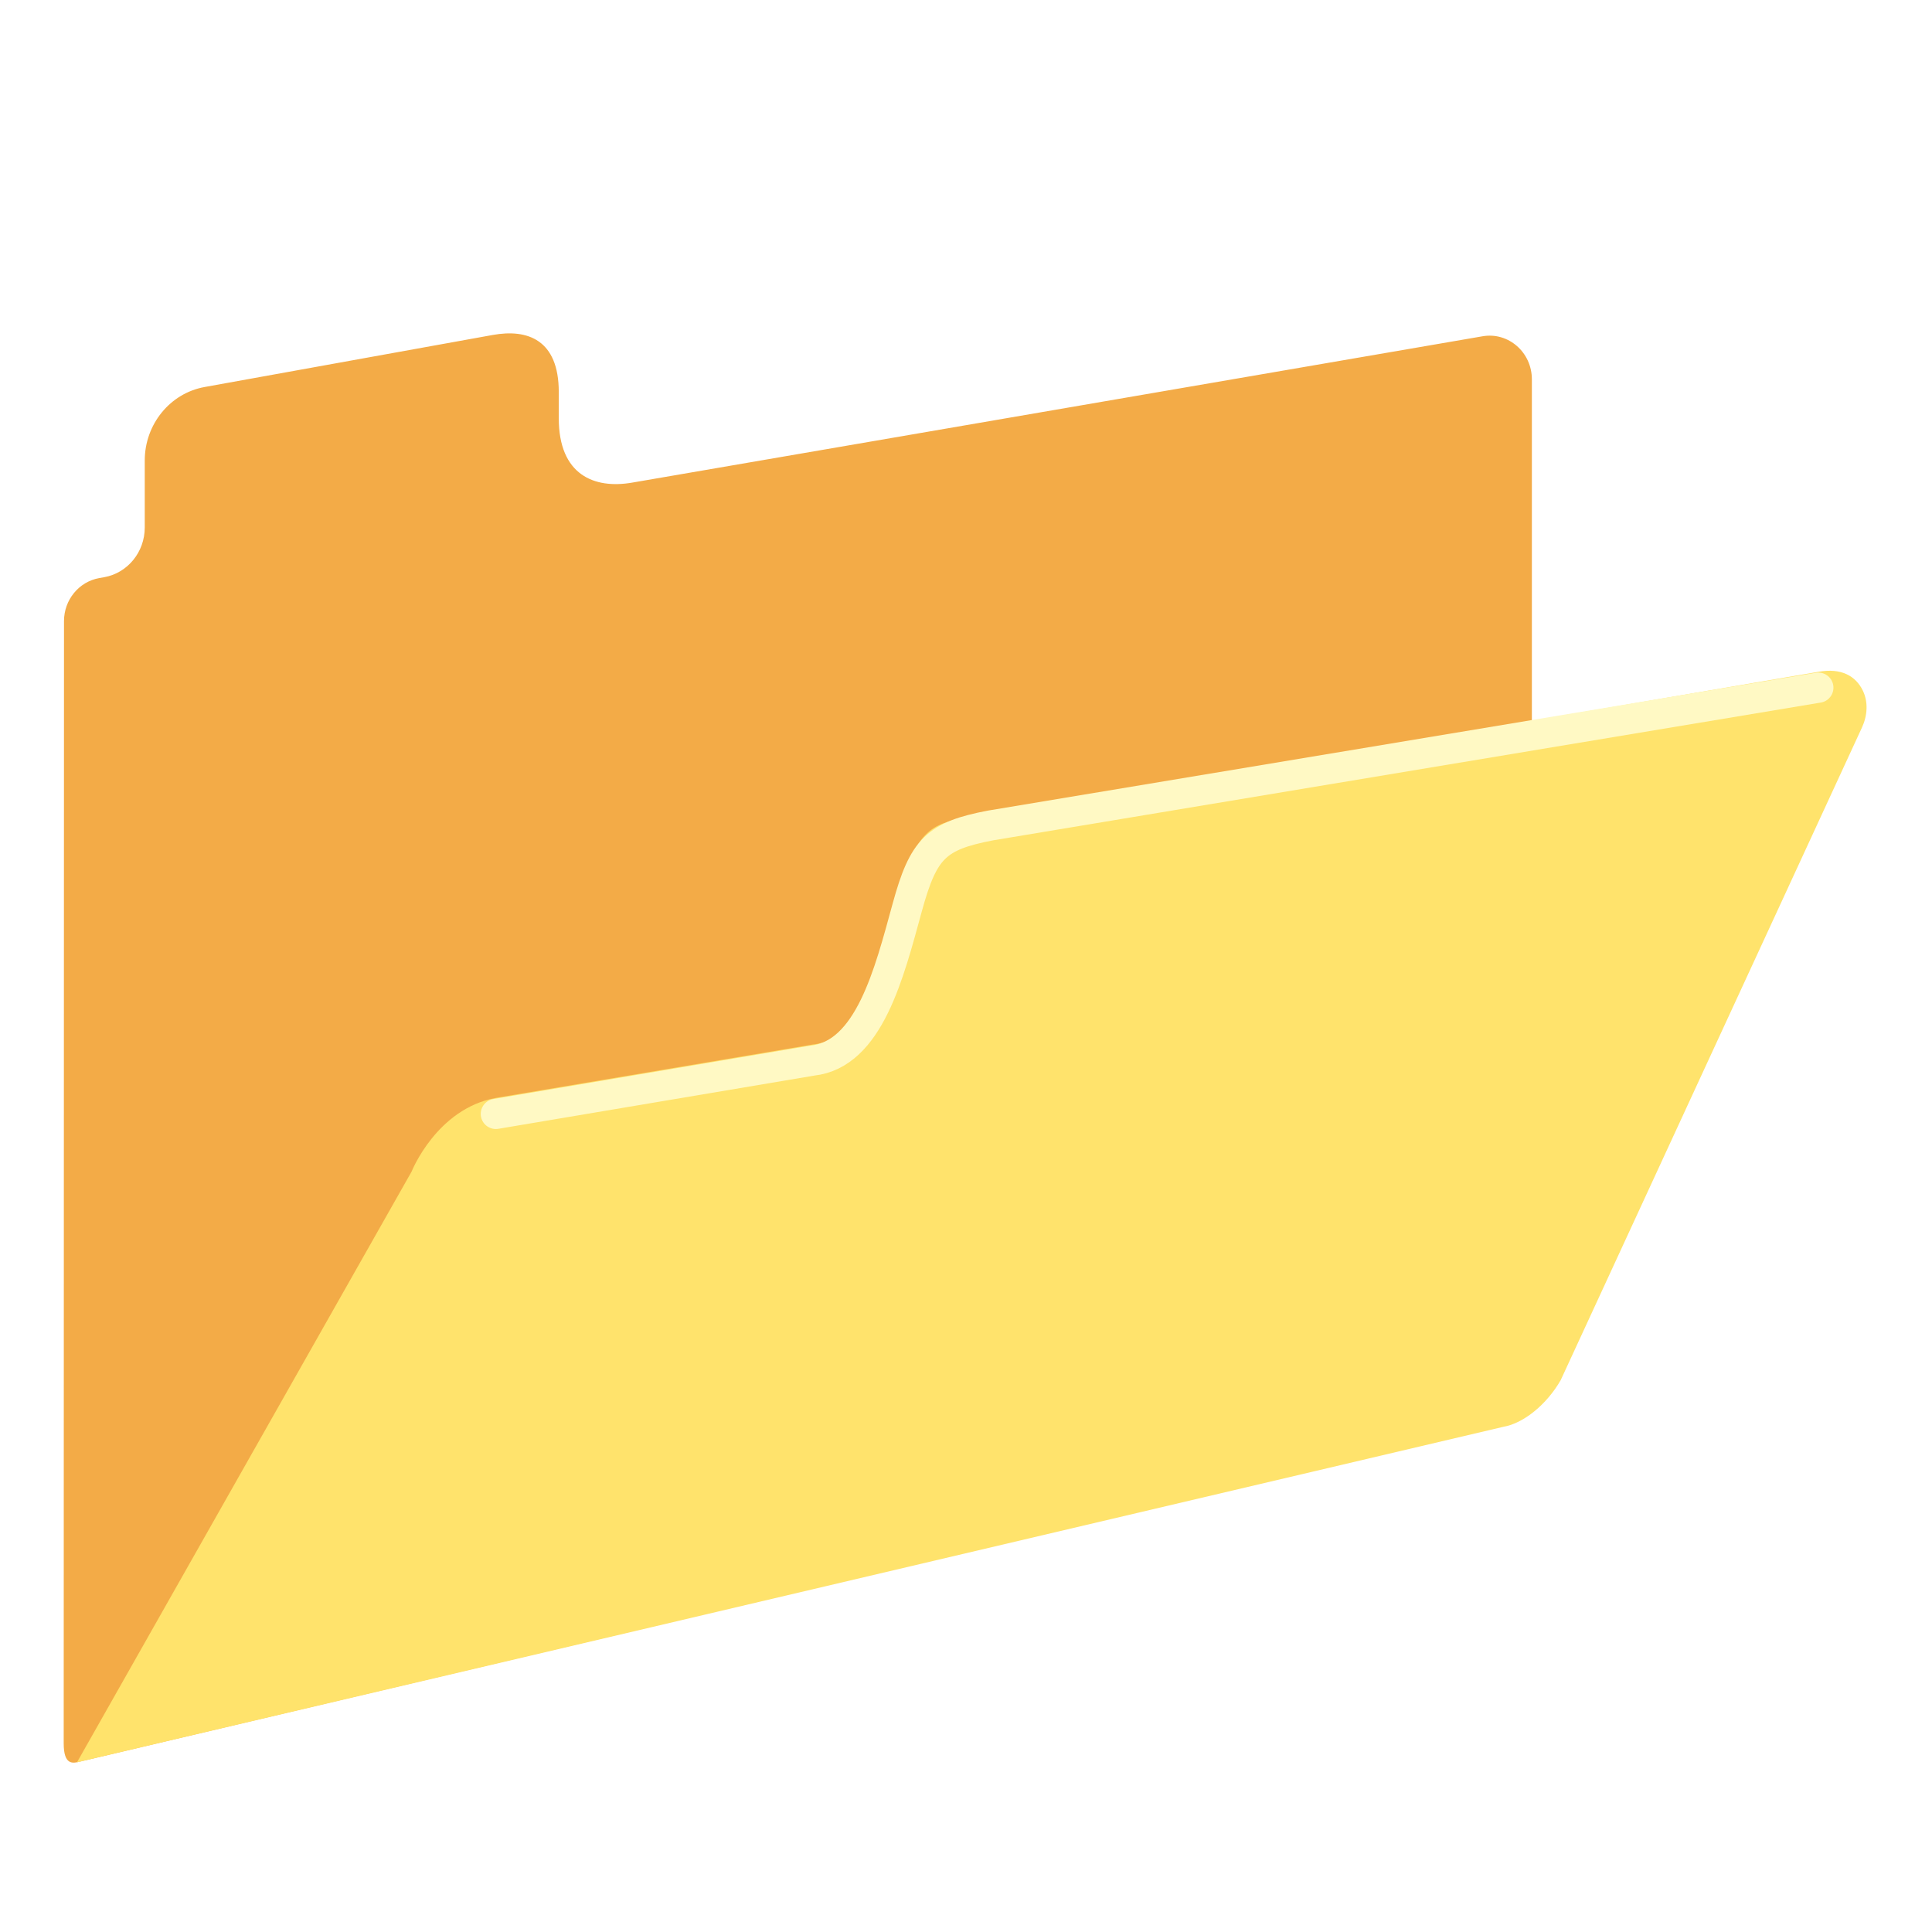
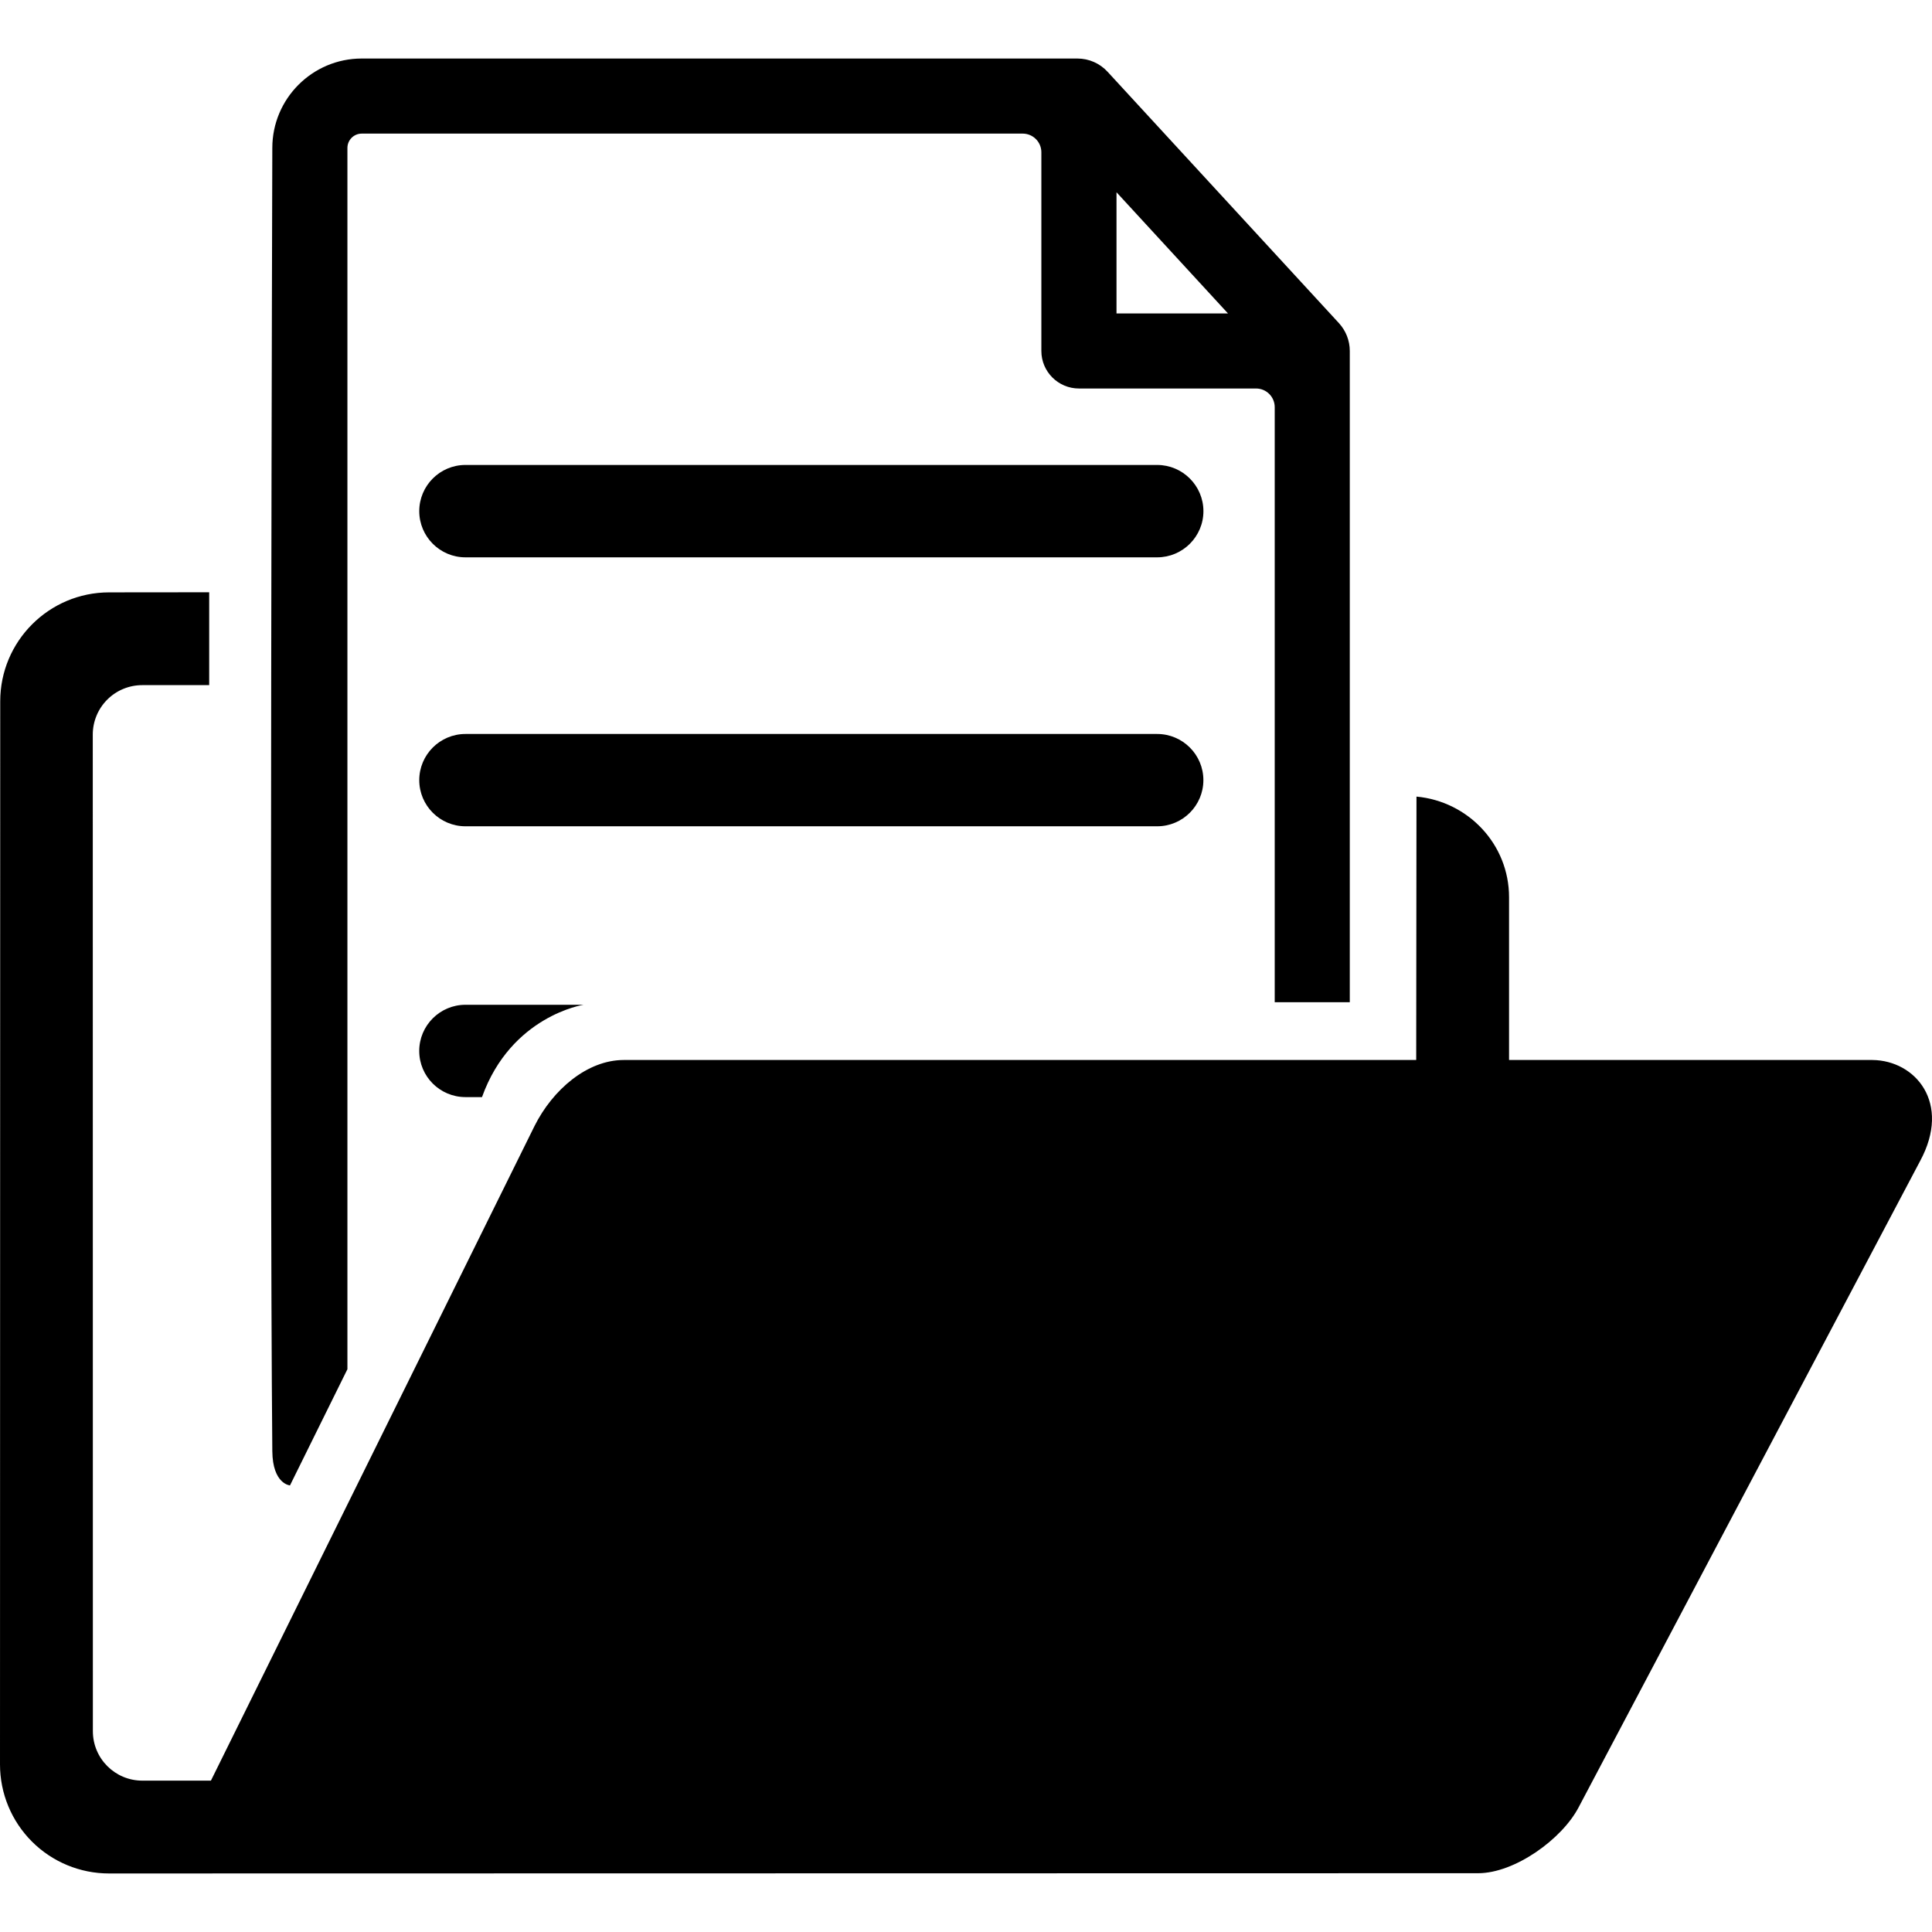
- <svg xmlns="http://www.w3.org/2000/svg" width="800px" height="800px" viewBox="0 0 128 128" aria-hidden="true" role="img" class="iconify iconify--noto" preserveAspectRatio="xMidYMid meet">
-   <path d="M37.02 27.71v-1.74c0-3.47-2.08-4.19-4.36-3.78l-19.1 3.45c-2.29.41-3.97 2.47-3.97 4.87v4.44c0 1.62-1.13 3.01-2.68 3.29l-.34.06c-1.34.24-2.33 1.44-2.33 2.85l-.02 74.35c0 1.47.61 1.33 1.07 1.21l93.87-22.16c1.34-.24 2.33-1.44 2.33-2.85V25.13c0-1.79-1.56-3.15-3.27-2.85l-56.31 9.69c-2.55.45-4.89-.51-4.89-4.26z" fill="#f3ab47" />
-   <path d="M103.4 91.44l19.96-43.24c.36-.78.43-1.69.05-2.46c-.46-.94-1.41-1.51-2.94-1.23L64.2 54.13c-2.62.45-3.49.94-4.75 5.29s-1.86 9.38-5.64 9.79l-20.96 3.53c-3.93.72-5.58 4.88-5.58 4.88L5.1 116.76l94.5-22.23c1.35-.23 2.88-1.49 3.8-3.09z" fill="#ffe36c" />
-   <path d="M120.47 45.56l-54.85 9.13c-3.6.69-4.44 1.52-5.51 5.42c-1.2 4.37-2.52 9.75-6.3 10.16L32.85 73.8" fill="none" stroke="#fff9c4" stroke-width="2" stroke-linecap="round" stroke-miterlimit="10" />
+ <svg xmlns="http://www.w3.org/2000/svg" fill="#000000" version="1.1" id="Capa_1" width="800px" height="800px" viewBox="0 0 592.813 592.814" xml:space="preserve">
+   <g>
+     <path d="M589.173,356.232l-104.756,198.26c-5.125,9.858-19.653,20.285-30.872,20.285l-420.096,0.077   c-8.875,0-17.384-3.518-23.655-9.794C3.523,558.783,0,550.283,0,541.405l0.068-326.209c0-18.448,14.955-33.417,33.405-33.435   l30.715-0.029v28.496H43.639c-4.022,0-7.885,1.596-10.731,4.442c-2.843,2.846-4.442,6.706-4.442,10.731l0.03,305.796   c0,8.388,6.797,15.173,15.176,15.173h21.045l99.28-200.836c5.609-11.219,16.208-20.286,27.411-20.286h243.14l0.083-80.823   c15.876,1.472,28.406,14.641,28.406,30.893v49.931H574.55C587.719,325.384,598.808,338.406,589.173,356.232z M83.558,445.272   c-0.907-99.969,0-399.884,0-399.884c0-15.132,12.306-27.429,27.423-27.429h219.614c3.518,0,6.874,1.472,9.251,4.061l71,77.141   c2.128,2.323,3.321,5.364,3.321,8.515v199.839h-23.034V124.932c0-3.159-2.565-5.725-5.728-5.725h-54.343   c-6.36,0-11.532-5.163-11.532-11.511V46.721c0-3.16-2.565-5.725-5.728-5.725H110.995c-2.423,0-4.395,1.971-4.395,4.392v374.739   l-17.626,35.66C88.975,455.781,83.649,455.391,83.558,445.272z M342.588,96.182H376.8l-34.212-37.188V96.182z M355.065,142.667   H142.813c-7.82,0-14.168,6.354-14.168,14.174c0,7.814,6.354,14.171,14.168,14.171h212.258c7.82,0,14.187-6.362,14.187-14.171   C369.245,149.027,362.88,142.667,355.065,142.667z M369.245,239.376c0-7.814-6.359-14.162-14.18-14.162H142.813   c-7.82,0-14.168,6.36-14.168,14.162c0,7.814,6.354,14.162,14.168,14.162h212.258C362.88,253.539,369.245,247.19,369.245,239.376z    M128.636,322.47c0,7.813,6.357,14.162,14.171,14.162h5.089c8.958-24.967,31.164-28.324,31.164-28.324h-36.253   C135.005,308.308,128.636,314.656,128.636,322.47z" />
+   </g>
</svg>
